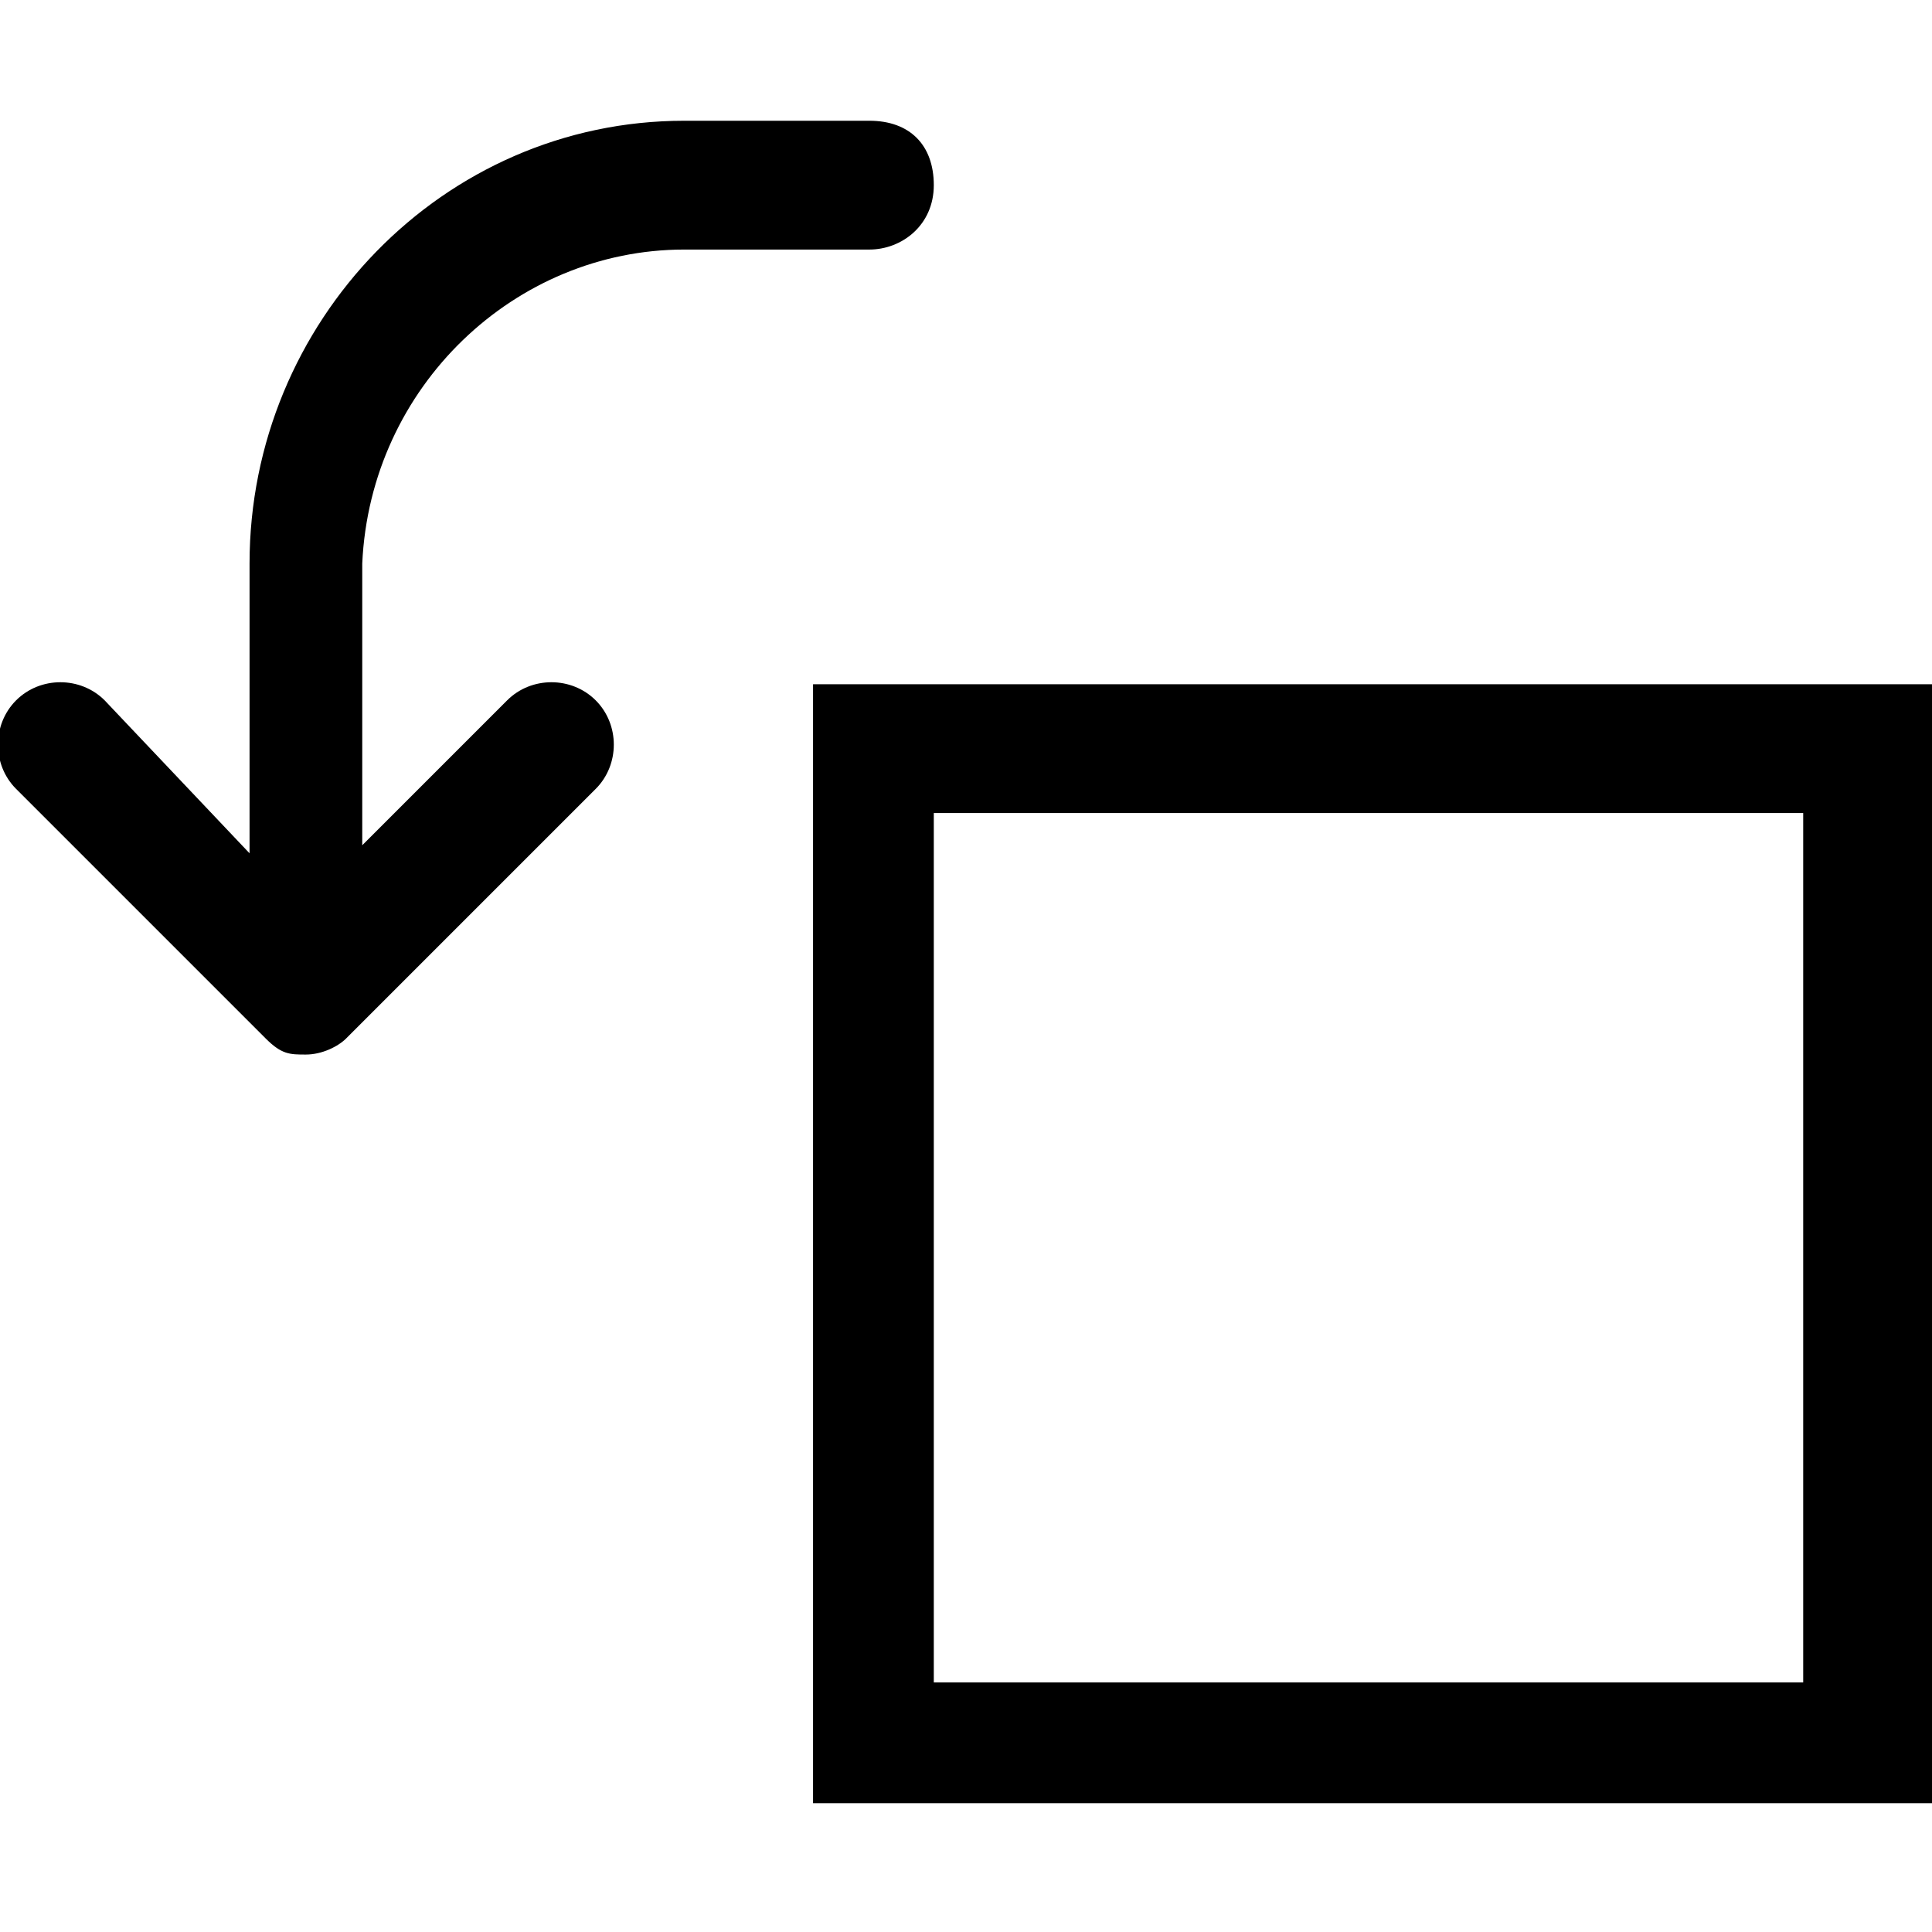
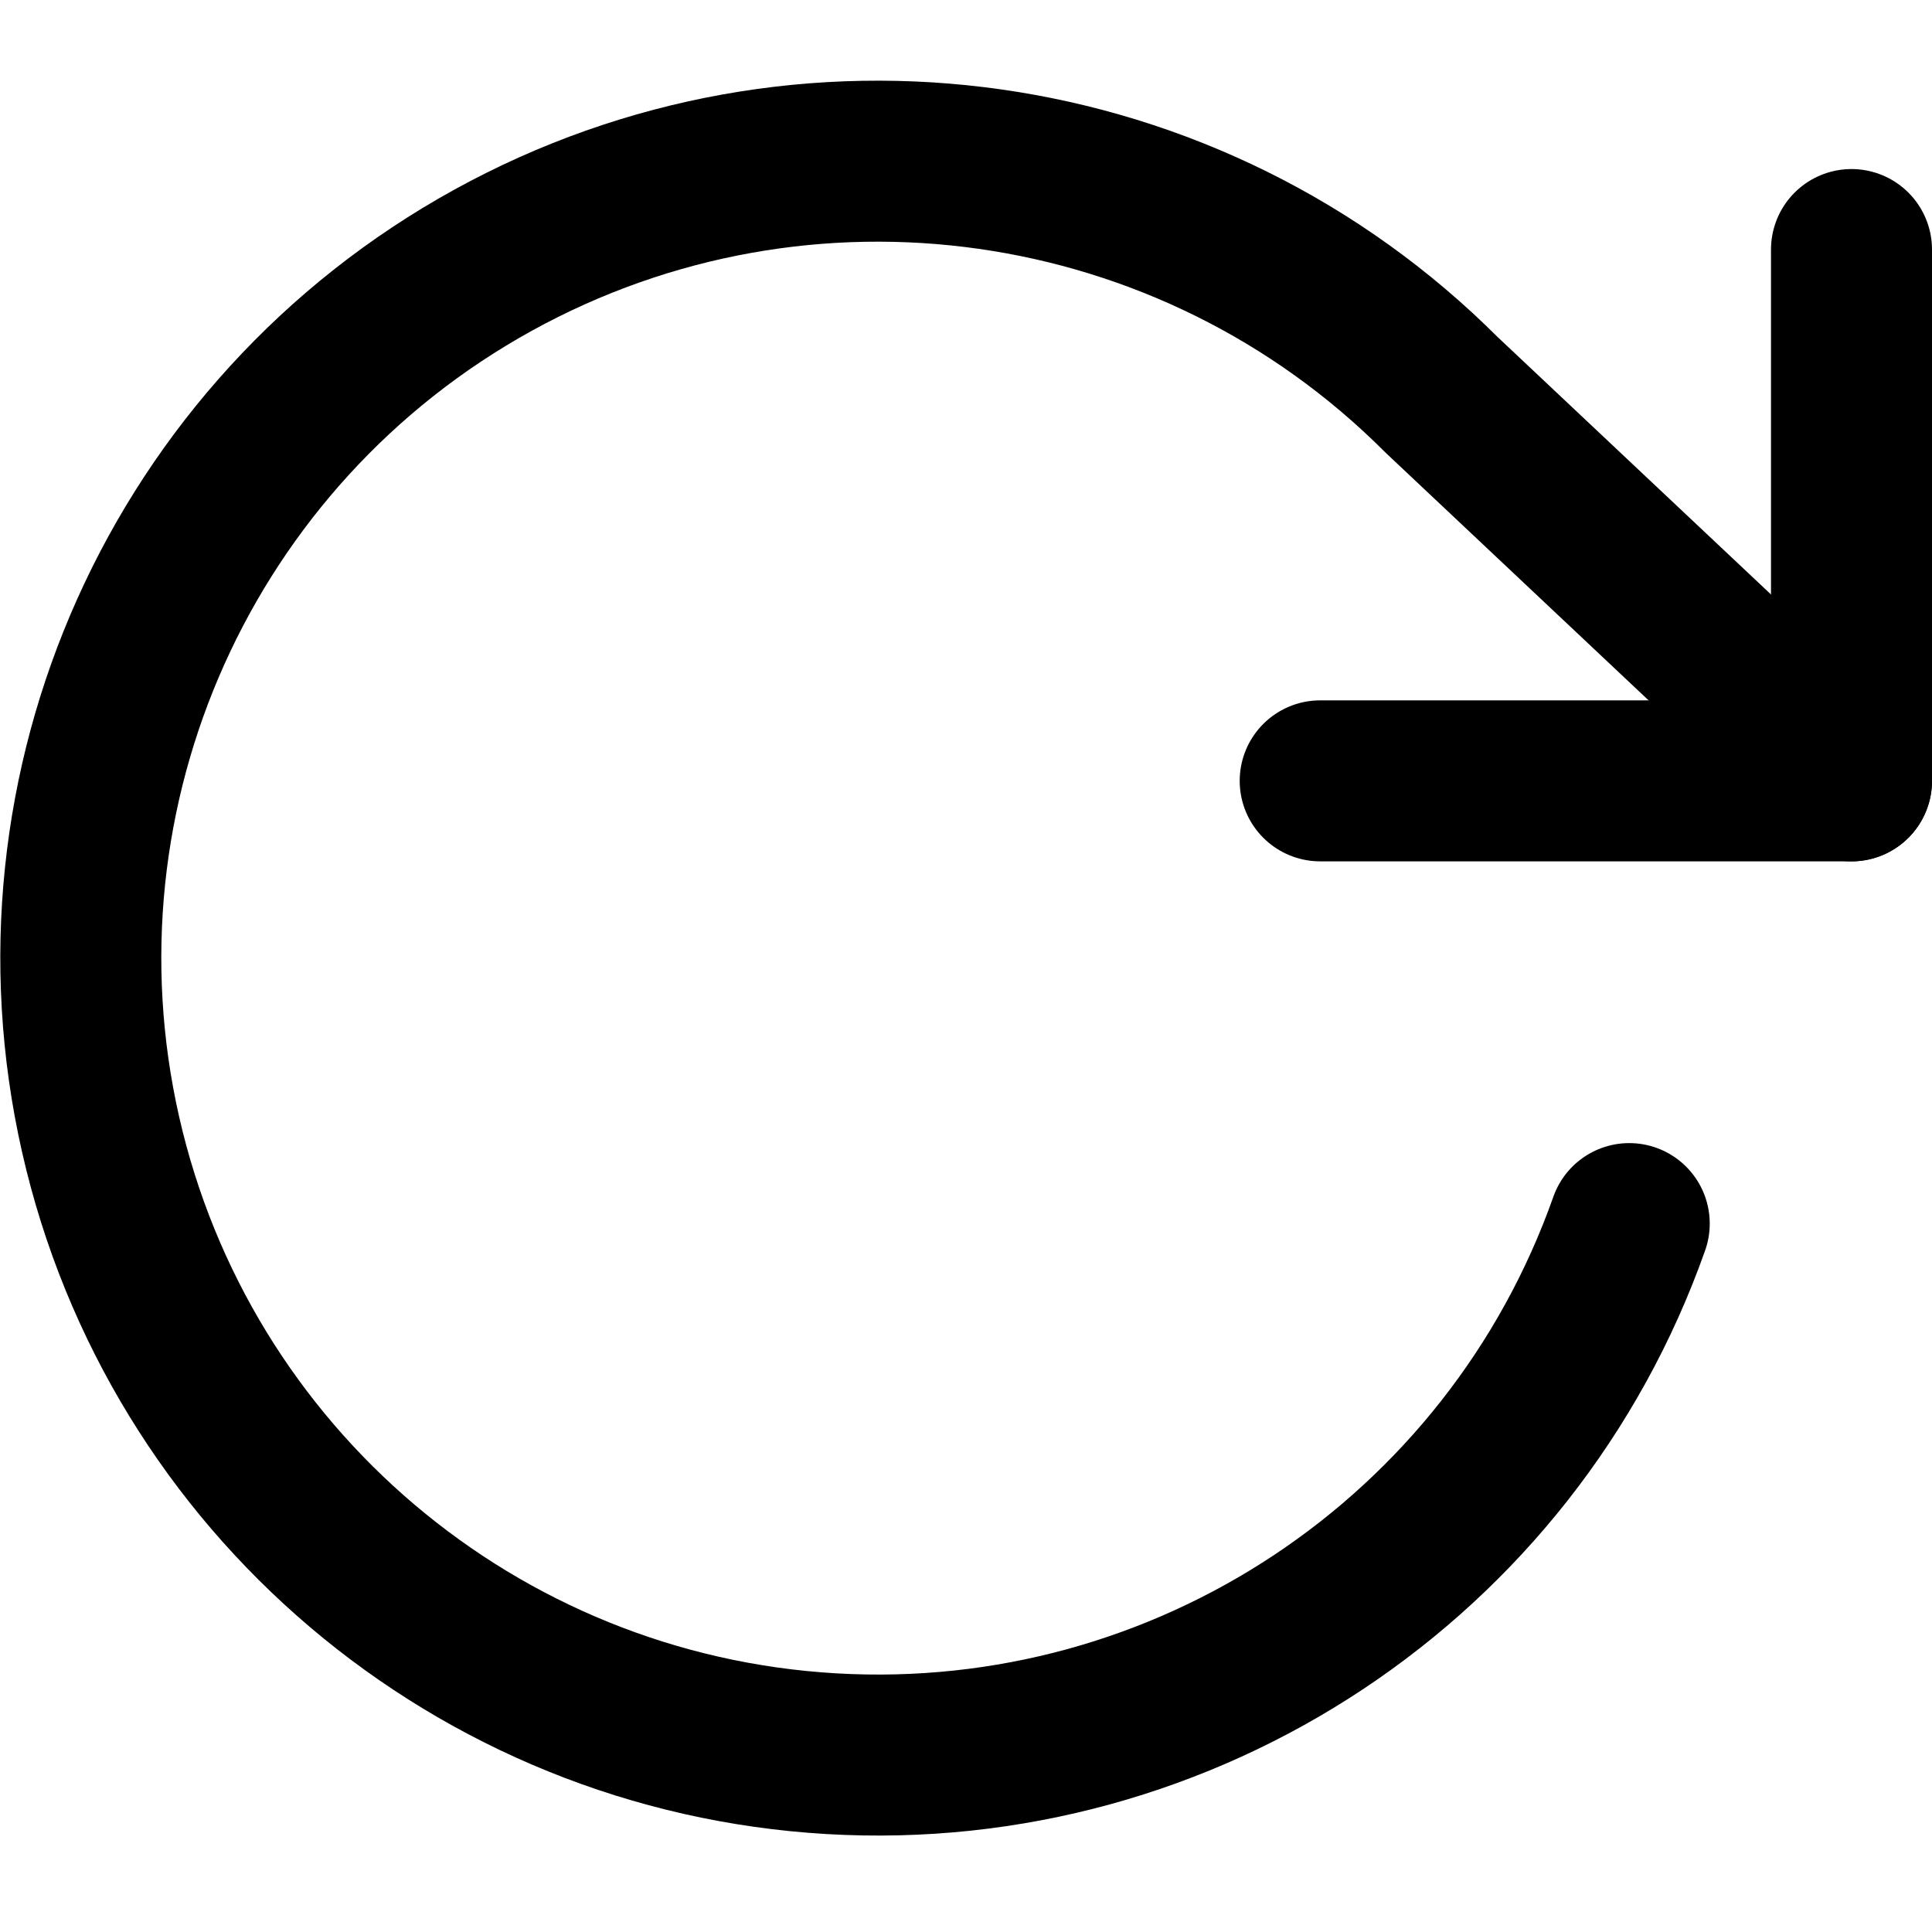
- <svg xmlns="http://www.w3.org/2000/svg" version="1.1" id="Layer_1" x="0px" y="0px" viewBox="0 0 24 24" style="enable-background:new 0 0 24 24;" xml:space="preserve">
-   <g>
-     <path d="M24,8.5H10.1v13.9H24V8.5z M22.5,20.9H11.6V10.1h10.8V20.9z" />
-     <path d="M8.5,3.1h2.3c0.4,0,0.8-0.3,0.8-0.8s-0.3-0.8-0.8-0.8H8.5C5.5,1.5,3.1,4,3.1,7v3.6L1.3,8.7C1,8.4,0.5,8.4,0.2,8.7   c-0.3,0.3-0.3,0.8,0,1.1l3.1,3.1c0.2,0.2,0.3,0.2,0.5,0.2s0.4-0.1,0.5-0.2l3.1-3.1c0.3-0.3,0.3-0.8,0-1.1c-0.3-0.3-0.8-0.3-1.1,0   l-1.8,1.8V7C4.6,4.8,6.4,3.1,8.5,3.1z" />
+ <svg xmlns="http://www.w3.org/2000/svg" width="24" height="24" viewBox="0 0 24 24">
+   <g class="icon-stroke" fill="none" fill-rule="evenodd" stroke="#000000" stroke-width="2" stroke-linecap="round" stroke-linejoin="round" transform="translate(1, 2)">
+     <polyline points="22 1.1 22 7.7 15.4 7.7" />
+     <path d="M19.239,13.2 C17.77,17.358 13.728,20.043 9.326,19.785 C4.924,19.528 1.223,16.39 0.249,12.089 C-0.725,7.788 1.263,3.362 5.124,1.233 C8.986,-0.896 13.79,-0.215 16.907,2.904 L22,7.7" />
  </g>
</svg>
